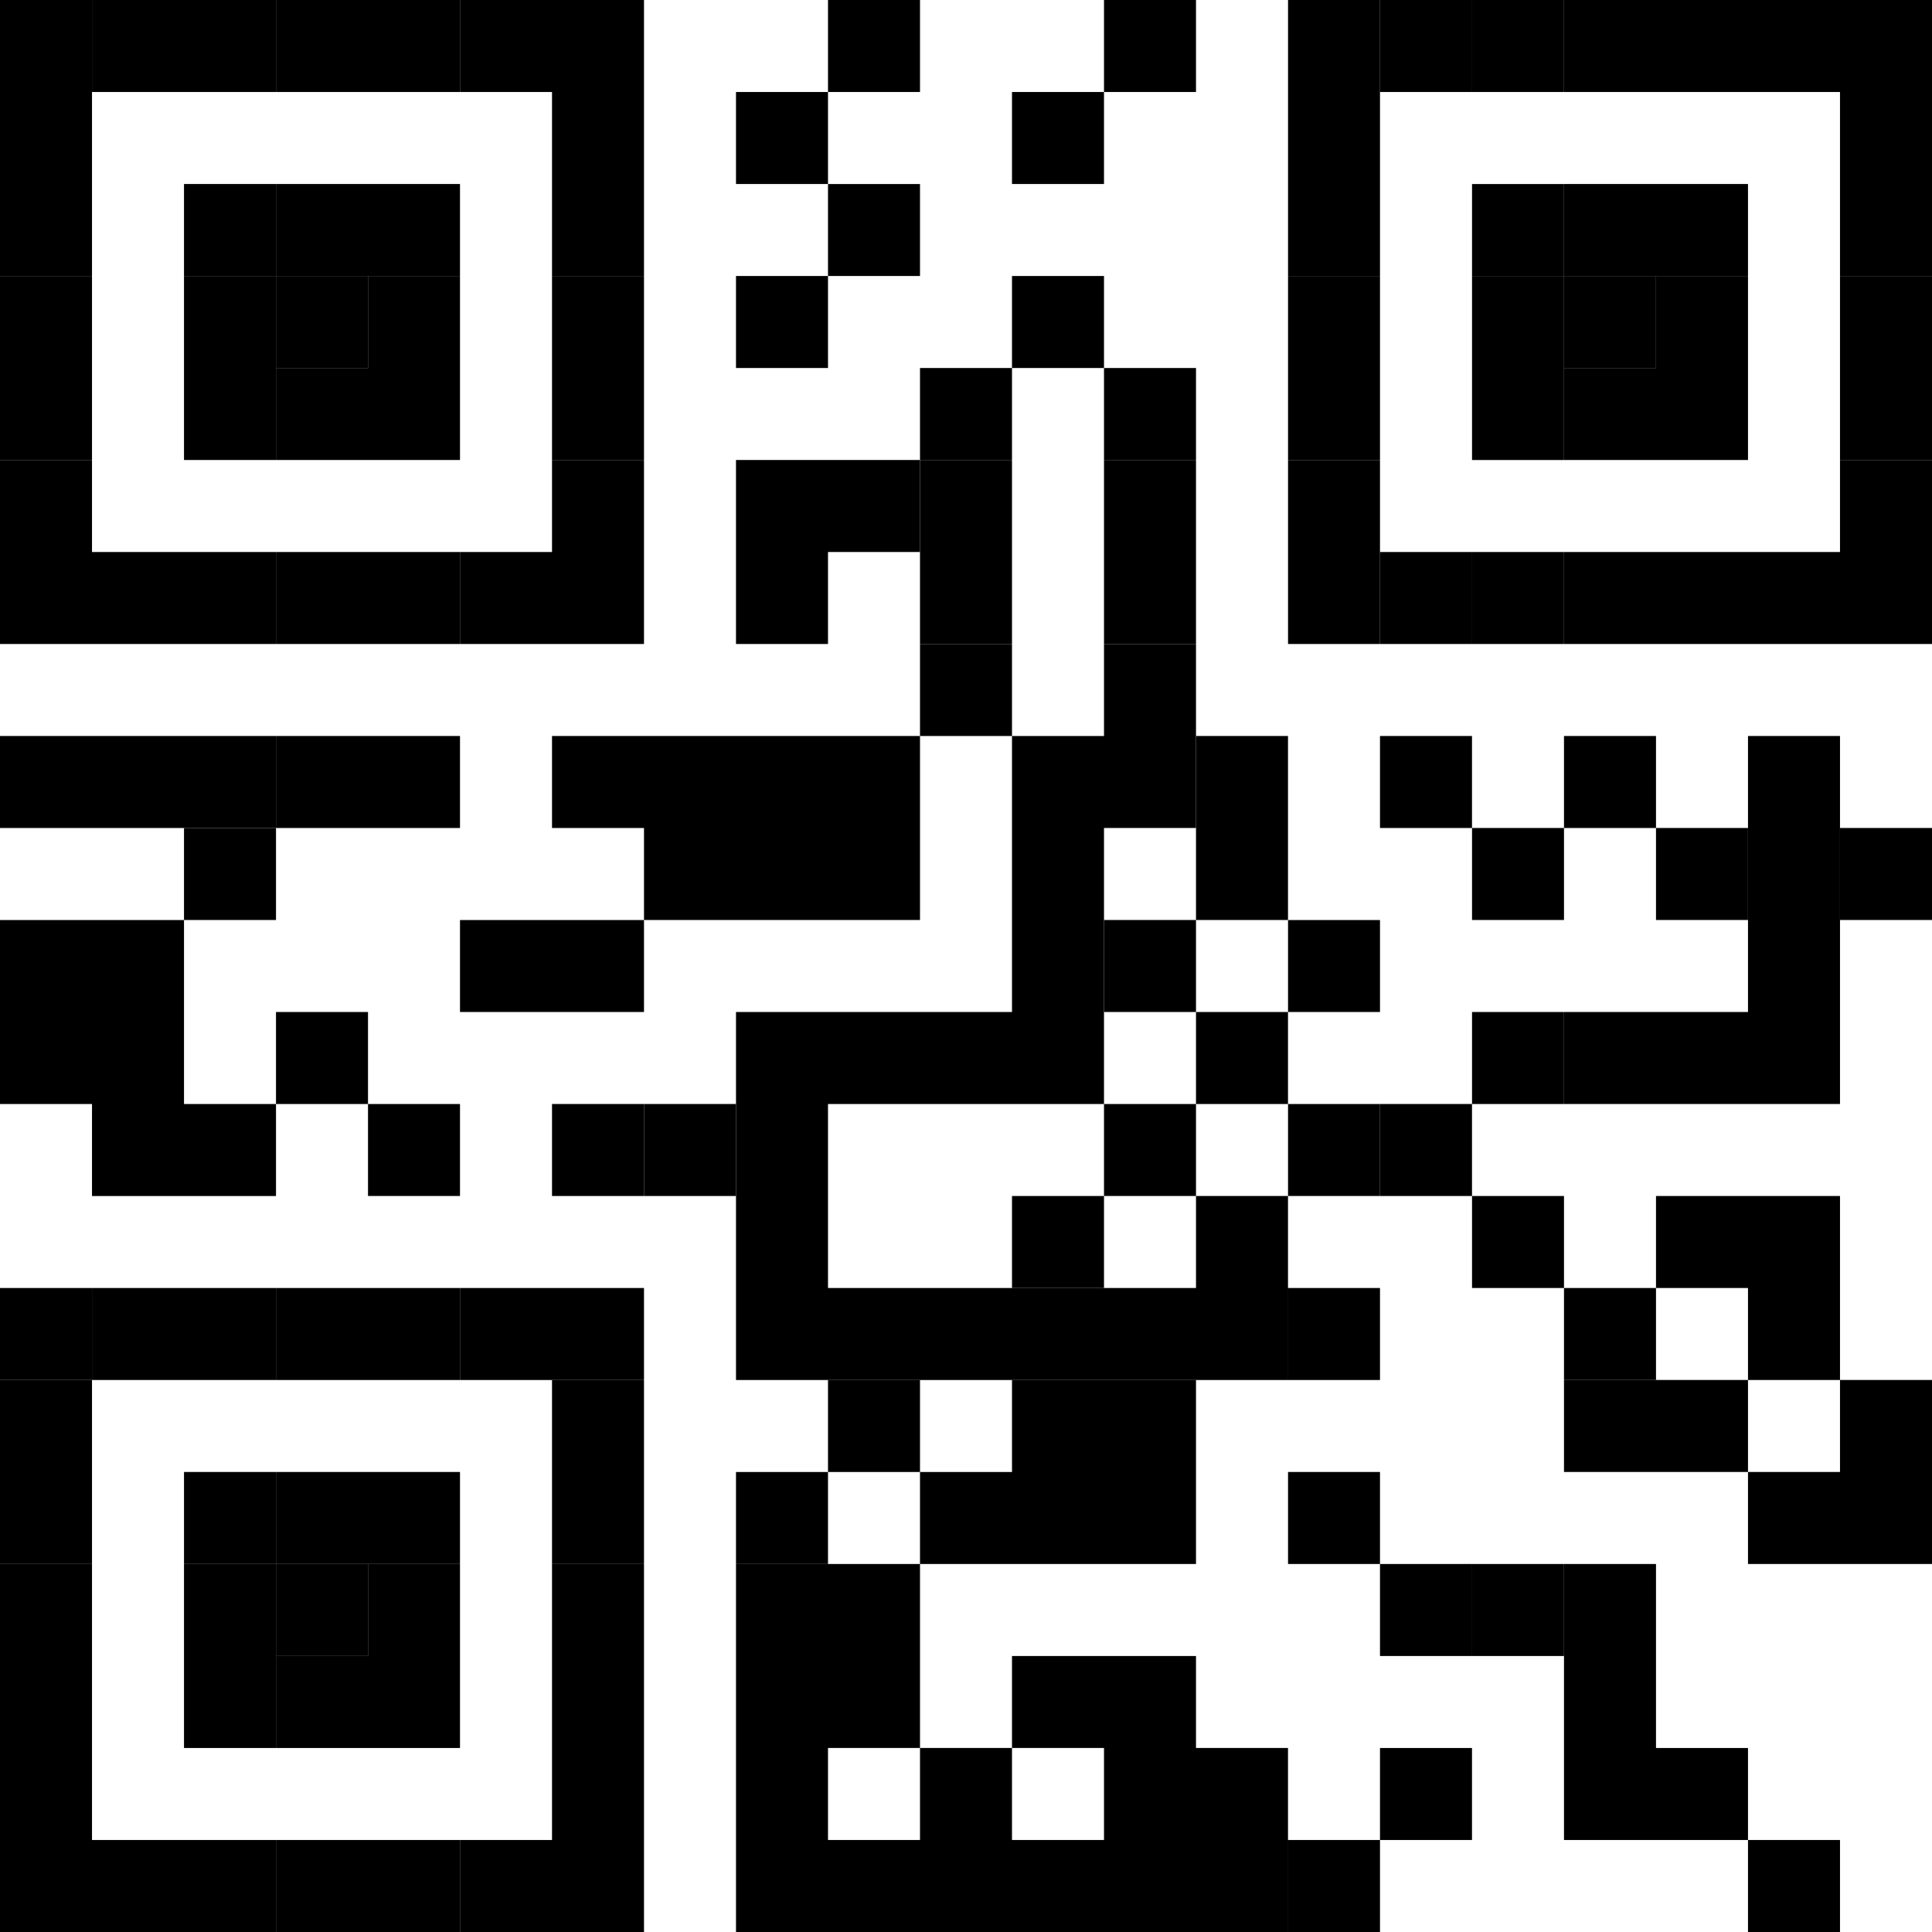
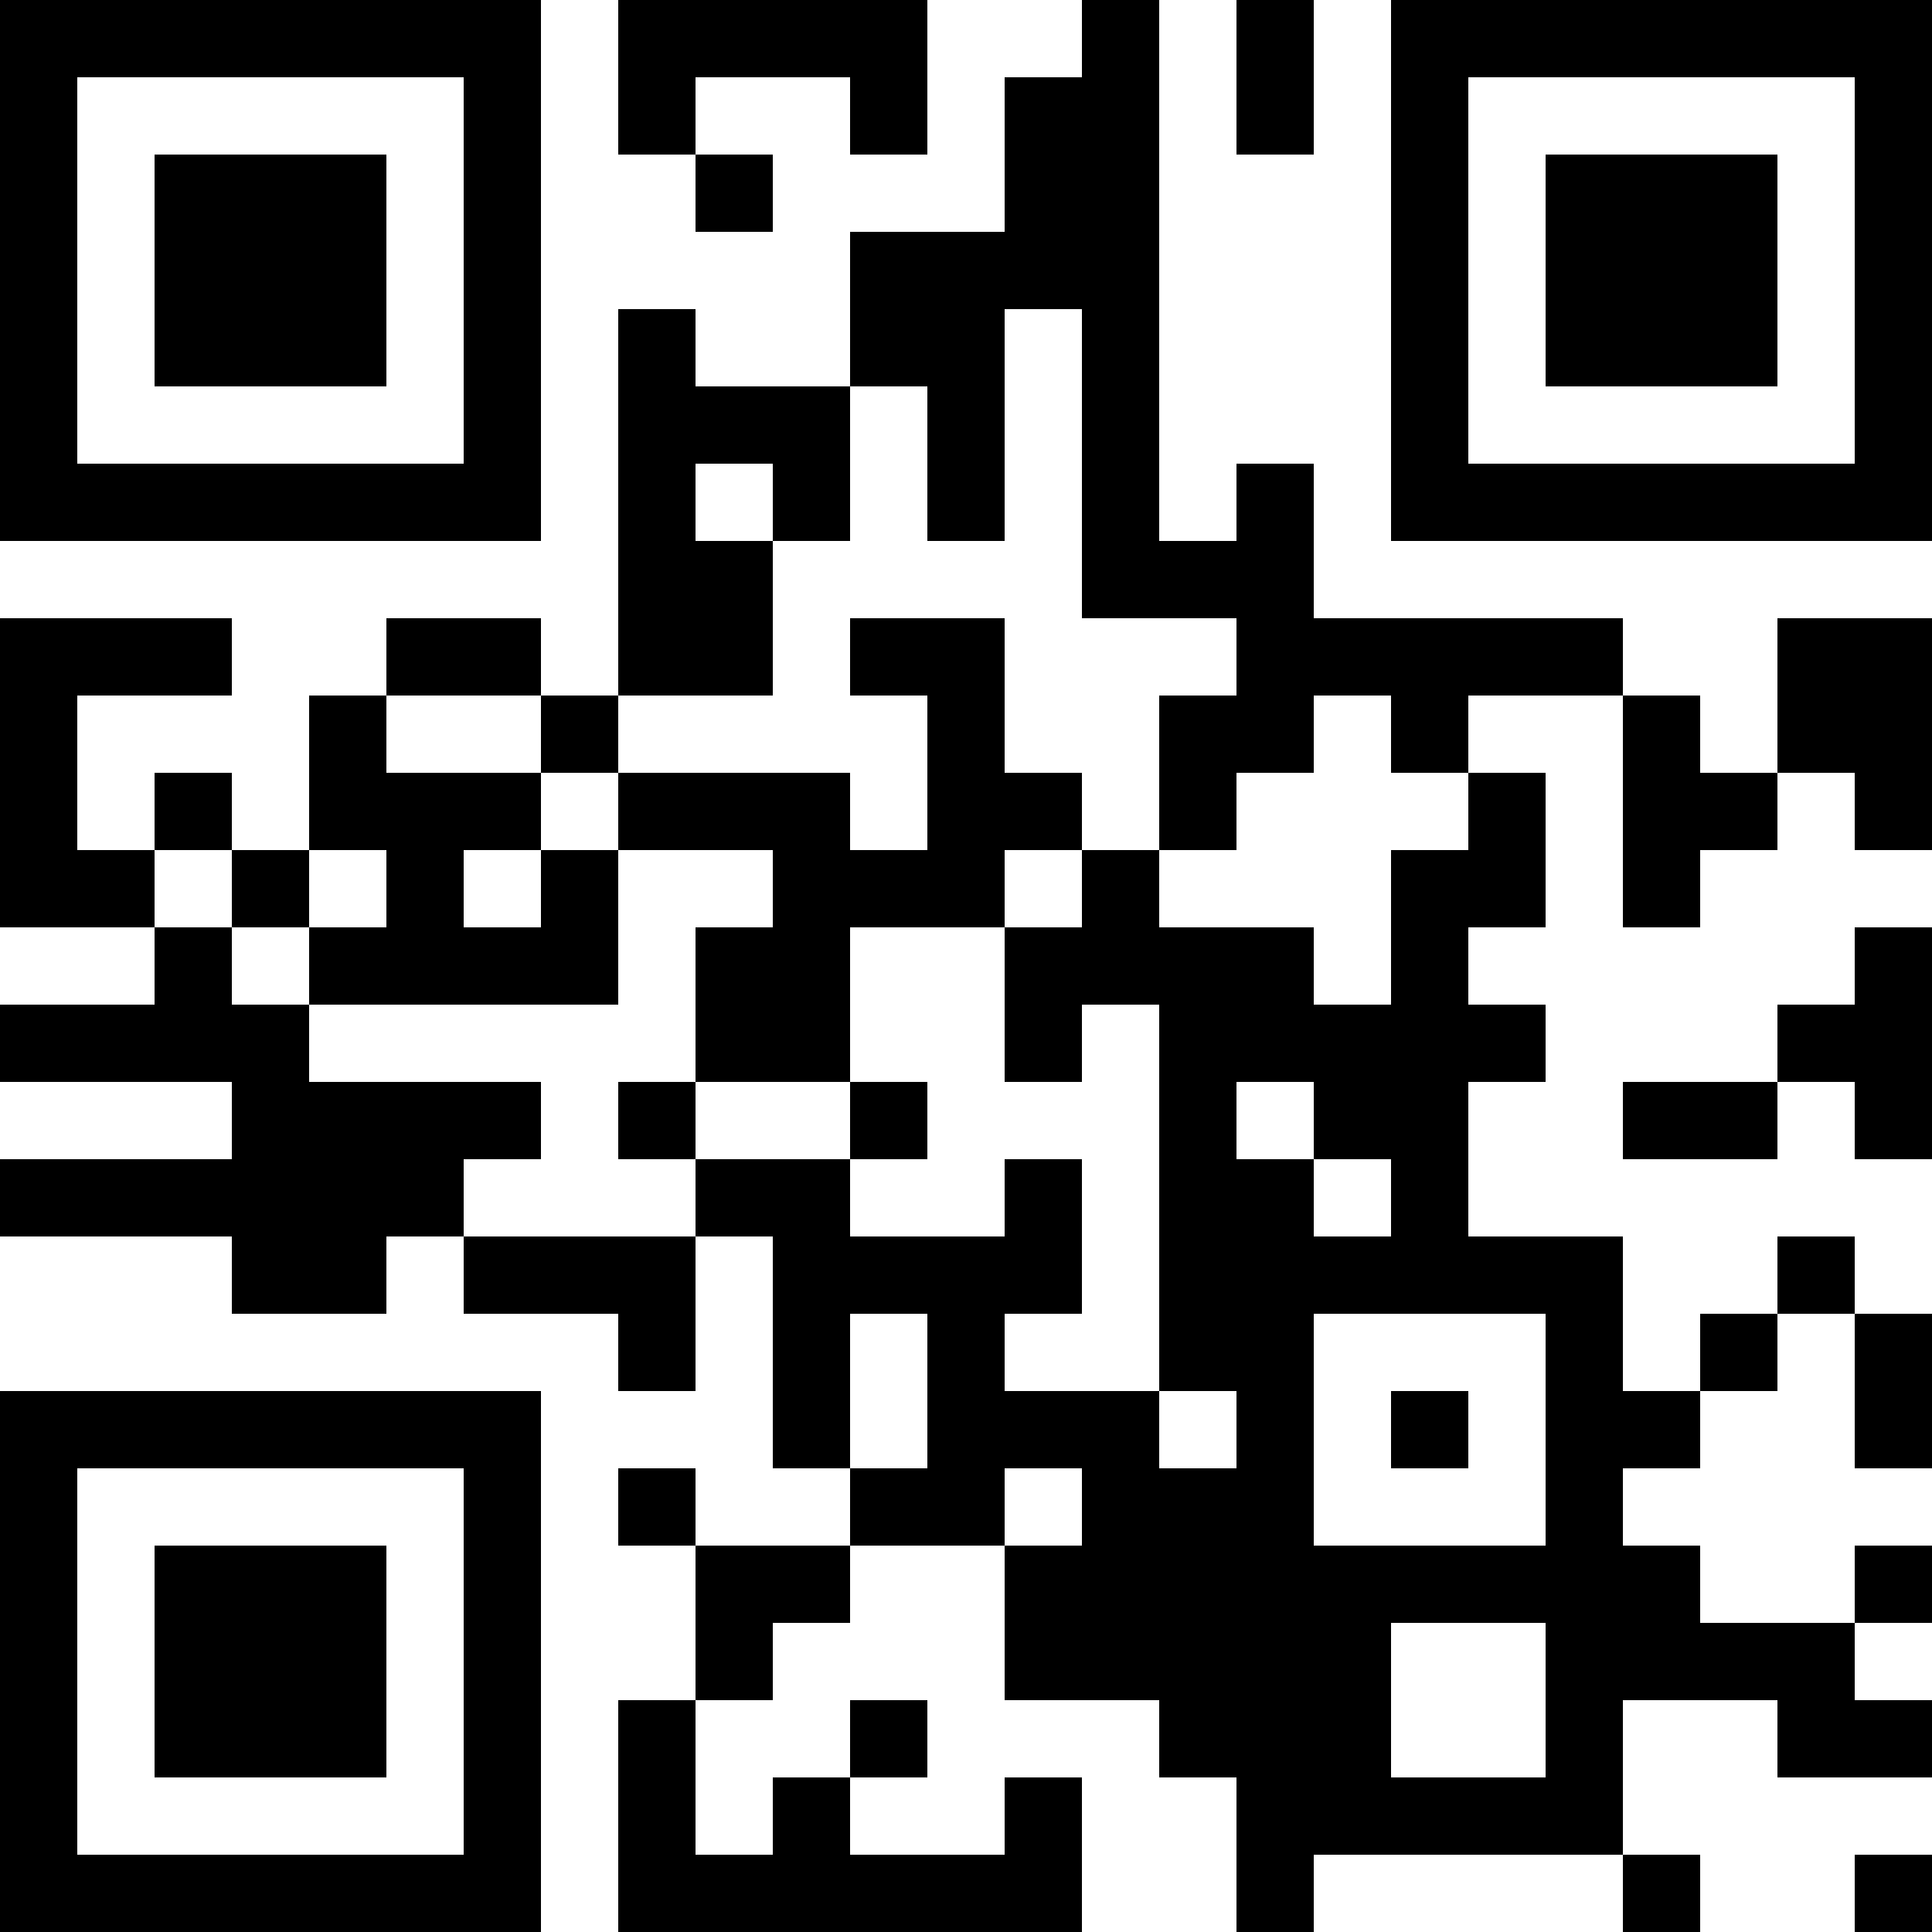
- <svg xmlns="http://www.w3.org/2000/svg" width="250" height="250">
-   <path d="M0 0h11.905v11.905H0V0zm0 11.905h11.905V23.81H0V11.905zM0 23.81h11.905v11.904H0V23.81z" />
-   <path d="M0 35.714h11.905V47.62H0V35.713zM0 47.62h11.905v11.904H0V47.62z" />
-   <path d="M0 59.524h11.905V71.43H0V59.523zM0 71.43h11.905v11.903H0V71.43zm11.905 0H23.81v11.903H11.905V71.43zm11.905 0h11.904v11.903H23.81V71.43z" />
-   <path d="M35.714 71.43H47.62v11.903H35.713V71.43zm11.906 0h11.904v11.903H47.62V71.43z" />
-   <path d="M59.524 71.43H71.43v11.903H59.523V71.43zm11.906 0h11.903v11.903H71.43V71.43zm0-11.906h11.903V71.43H71.43V59.523z" />
-   <path d="M71.43 47.62h11.903v11.904H71.43V47.62zm0-11.906h11.903V47.62H71.43V35.713z" />
-   <path d="M71.43 23.81h11.903v11.904H71.43V23.81zm0-11.905h11.903V23.81H71.43V11.905zM71.43 0h11.903v11.905H71.43V0zM59.524 0H71.43v11.905H59.523V0z" />
-   <path d="M47.62 0h11.904v11.905H47.62V0zM35.714 0H47.62v11.905H35.713V0z" />
-   <path d="M23.81 0h11.904v11.905H23.81V0zM11.905 0H23.81v11.905H11.905V0zm95.238 0h11.905v11.905h-11.905V0zm35.714 0h11.905v11.905h-11.905V0zm23.81 0h11.904v11.905h-11.9V0zm0 11.905h11.904V23.81h-11.9V11.905zm0 11.905h11.904v11.904h-11.9V23.81z" />
-   <path d="M166.667 35.714h11.904V47.62h-11.9V35.713zm0 11.906h11.904v11.904h-11.9V47.62z" />
-   <path d="M166.667 59.524h11.904V71.43h-11.9V59.523zm0 11.906h11.904v11.903h-11.9V71.43z" />
-   <path d="M178.57 71.43h11.906v11.903H178.57V71.43zm11.906 0h11.905v11.903h-11.9V71.43z" />
-   <path d="M202.38 71.43h11.906v11.903H202.38V71.43zm11.906 0h11.904v11.903h-11.904V71.43zm11.904 0h11.905v11.903H226.19V71.43zm11.905 0H250v11.903h-11.905V71.43zm0-11.906H250V71.43h-11.905V59.523z" />
-   <path d="M238.095 47.62H250v11.904h-11.905V47.62zm0-11.906H250V47.62h-11.905V35.713z" />
-   <path d="M238.095 23.81H250v11.904h-11.905V23.81zm0-11.905H250V23.81h-11.905V11.905zm0-11.905H250v11.905h-11.905V0zM226.19 0h11.905v11.905H226.19V0zm-11.904 0h11.904v11.905h-11.904V0zM202.38 0h11.906v11.905H202.38V0z" />
-   <path d="M190.476 0h11.905v11.905h-11.9V0zM178.57 0h11.906v11.905H178.57V0zM95.238 11.905h11.905V23.81H95.238V11.905zm35.714 0h11.905V23.81h-11.905V11.905zM23.81 23.81h11.904v11.904H23.81V23.81z" />
-   <path d="M23.81 35.714h11.904V47.62H23.81V35.713zm0 11.906h11.904v11.904H23.81V47.62z" />
-   <path d="M35.714 47.62H47.62v11.904H35.713V47.62zm11.906 0h11.904v11.904H47.62V47.62zm0-11.906h11.904V47.62H47.62V35.713z" />
-   <path d="M47.62 23.81h11.904v11.904H47.62V23.81zm-11.906 0H47.62v11.904H35.713V23.81z" />
-   <path d="M35.714 35.714H47.62V47.62H35.713V35.713zm71.43-11.904h11.904v11.904h-11.905V23.81zm83.332 0h11.905v11.904h-11.9V23.81z" />
-   <path d="M190.476 35.714h11.905V47.62h-11.9V35.713zm0 11.906h11.905v11.904h-11.9V47.62z" />
-   <path d="M202.38 47.62h11.906v11.904H202.38V47.62zm11.906 0h11.904v11.904h-11.904V47.62zm0-11.906h11.904V47.62h-11.904V35.713z" />
-   <path d="M214.286 23.81h11.904v11.904h-11.904V23.81zm-11.906 0h11.906v11.904H202.38V23.81z" />
-   <path d="M202.38 35.714h11.906V47.62H202.38V35.713zm-107.142 0h11.905V47.62H95.238V35.713zm35.714 0h11.905V47.62h-11.905V35.713zM119.048 47.62h11.904v11.904h-11.904V47.62z" />
-   <path d="M119.048 59.524h11.904V71.43h-11.904V59.523zm0 11.906h11.904v11.903h-11.904V71.43z" />
-   <path d="M119.048 83.333h11.904v11.905h-11.904V83.333zm-11.905-23.81h11.905V71.43h-11.905V59.523zm-11.905 0h11.905V71.43H95.238V59.523zm0 11.907h11.905v11.903H95.238V71.43zm47.62-23.81h11.904v11.904h-11.905V47.62z" />
-   <path d="M142.857 59.524h11.905V71.43h-11.905V59.523zm0 11.906h11.905v11.903h-11.905V71.43z" />
-   <path d="M142.857 83.333h11.905v11.905h-11.905V83.333zm0 11.905h11.905v11.905h-11.905V95.238zm-11.905 0h11.905v11.905h-11.905V95.238zm0 11.905h11.905v11.905h-11.905v-11.905zm0 11.905h11.905v11.904h-11.905v-11.904zm0 11.904h11.905v11.905h-11.905v-11.905zm-11.904 0h11.904v11.905h-11.904v-11.905zm-11.905 0h11.905v11.905h-11.905v-11.905zm-11.905 0h11.905v11.905H95.238v-11.905zm0 11.905h11.905v11.905H95.238v-11.905zm0 11.905h11.905v11.905H95.238v-11.905zm0 11.905h11.905v11.904H95.238v-11.9zm11.905 0h11.905v11.904h-11.905v-11.9zm11.905 0h11.904v11.904h-11.904v-11.9zm11.904 0h11.905v11.904h-11.905v-11.9zm11.905 0h11.905v11.904h-11.905v-11.9zm11.905 0h11.905v11.904h-11.905v-11.9zm11.905 0h11.904v11.904h-11.9v-11.9zm-11.905-11.905h11.905v11.905h-11.905v-11.905z" />
-   <path d="M142.857 178.57h11.905v11.906h-11.905V178.57zm0 11.906h11.905v11.905h-11.905v-11.9zm-11.905 0h11.905v11.905h-11.905v-11.9zm-11.904 0h11.904v11.905h-11.904v-11.9zm11.904-11.906h11.905v11.906h-11.905V178.57zm0-23.808h11.905v11.905h-11.905v-11.905zm-23.81 23.808h11.906v11.906h-11.905V178.57zm-23.81-35.713H95.24v11.905H83.333v-11.905z" />
-   <path d="M71.43 142.857h11.903v11.905H71.43v-11.905zm71.427-23.81h11.905v11.905h-11.905v-11.904zm11.905-23.81h11.905v11.906h-11.905V95.238zm0 11.906h11.905v11.905h-11.905v-11.905zM0 95.238h11.905v11.905H0V95.238zm11.905 0H23.81v11.905H11.905V95.238zm11.905 0h11.904v11.905H23.81V95.238z" />
-   <path d="M35.714 95.238H47.62v11.905H35.713V95.238zm11.906 0h11.904v11.905H47.62V95.238zm-23.81 11.905h11.904v11.905H23.81v-11.905zm47.62-11.905h11.903v11.905H71.43V95.238zm11.903 0h11.905v11.905H83.333V95.238zm11.905 0h11.905v11.905H95.238V95.238zm11.905 0h11.905v11.905h-11.905V95.238zm0 11.905h11.905v11.905h-11.905v-11.905zm-11.905 0h11.905v11.905H95.238v-11.905zm-11.905 0h11.905v11.905H83.333v-11.905zm95.237-11.905h11.906v11.905H178.57V95.238zm23.81 0h11.906v11.905H202.38V95.238zm23.81 0h11.905v11.905H226.19V95.238zm0 11.905h11.905v11.905H226.19v-11.905zm0 11.905h11.905v11.904H226.19v-11.904zm0 11.904h11.905v11.905H226.19v-11.905zm-11.904 0h11.904v11.905h-11.904v-11.905zm-11.906 0h11.906v11.905H202.38v-11.905z" />
-   <path d="M190.476 130.952h11.905v11.905h-11.9v-11.905zm23.81-23.81h11.904v11.906h-11.904v-11.905zm23.81 0H250v11.906h-11.905v-11.905zm-47.62 0h11.905v11.906h-11.9v-11.905zM0 119.05h11.905v11.904H0V119.05zm0 11.904h11.905v11.905H0v-11.91zm11.905 0H23.81v11.905H11.905v-11.91zm0-11.904H23.81v11.904H11.905V119.05zm0 23.81H23.81v11.904H11.905V142.86zm11.905 0h11.904v11.904H23.81V142.86zm35.714-23.81H71.43v11.904H59.523V119.05zm11.906 0h11.903v11.904H71.43V119.05zm95.237 0h11.904v11.904h-11.9V119.05zM35.714 130.952H47.62v11.905H35.713v-11.905zm119.048 0h11.905v11.905h-11.905v-11.905zM47.62 142.857h11.904v11.905H47.62v-11.905zm95.237 0h11.905v11.905h-11.905v-11.905zm23.81 0h11.904v11.905h-11.9v-11.905z" />
-   <path d="M178.57 142.857h11.906v11.905H178.57v-11.905zm11.906 11.905h11.905v11.905h-11.9v-11.905zm23.81 0h11.904v11.905h-11.904v-11.905zm11.904 0h11.905v11.905H226.19v-11.905zm0 11.905h11.905v11.904H226.19v-11.9zm-226.19 0h11.905v11.904H0v-11.9z" />
-   <path d="M0 178.57h11.905v11.906H0V178.57zm0 11.906h11.905v11.905H0v-11.9z" />
-   <path d="M0 202.38h11.905v11.906H0V202.38zm0 11.906h11.905v11.904H0v-11.904zm0 11.904h11.905v11.905H0V226.19zm0 11.905h11.905V250H0v-11.905zm11.905 0H23.81V250H11.905v-11.905zm11.905 0h11.904V250H23.81v-11.905z" />
-   <path d="M35.714 238.095H47.62V250H35.713v-11.905zm11.906 0h11.904V250H47.62v-11.905z" />
-   <path d="M59.524 238.095H71.43V250H59.523v-11.905zm11.906 0h11.903V250H71.43v-11.905zm0-11.905h11.903v11.905H71.43V226.19zm0-11.904h11.903v11.904H71.43v-11.904zm0-11.906h11.903v11.906H71.43V202.38z" />
-   <path d="M71.43 190.476h11.903v11.905H71.43v-11.9zm0-11.906h11.903v11.906H71.43V178.57z" />
-   <path d="M71.43 166.667h11.903v11.904H71.43v-11.9zm-11.906 0H71.43v11.904H59.523v-11.9z" />
-   <path d="M47.62 166.667h11.904v11.904H47.62v-11.9zm-11.906 0H47.62v11.904H35.713v-11.9z" />
-   <path d="M23.81 166.667h11.904v11.904H23.81v-11.9zm-11.905 0H23.81v11.904H11.905v-11.9zm190.475 0h11.906v11.904H202.38v-11.9z" />
-   <path d="M202.38 178.57h11.906v11.906H202.38V178.57zm11.906 0h11.904v11.906h-11.904V178.57zm23.81 0H250v11.906h-11.905V178.57zm0 11.906H250v11.905h-11.905v-11.9zm-11.906 0h11.905v11.905H226.19v-11.9zm-202.38 0h11.904v11.905H23.81v-11.9z" />
-   <path d="M23.81 202.38h11.904v11.906H23.81V202.38zm0 11.906h11.904v11.904H23.81v-11.904z" />
-   <path d="M35.714 214.286H47.62v11.904H35.713v-11.904zm11.906 0h11.904v11.904H47.62v-11.904zm0-11.906h11.904v11.906H47.62V202.38z" />
-   <path d="M47.62 190.476h11.904v11.905H47.62v-11.9zm-11.906 0H47.62v11.905H35.713v-11.9z" />
-   <path d="M35.714 202.38H47.62v11.906H35.713V202.38zm59.524-11.904h11.905v11.905H95.238v-11.9z" />
-   <path d="M95.238 202.38h11.905v11.906H95.238V202.38zm0 11.906h11.905v11.904H95.238v-11.904zm0 11.904h11.905v11.905H95.238V226.19zm0 11.905h11.905V250H95.238v-11.905zm11.905 0h11.905V250h-11.905v-11.905zm11.905 0h11.904V250h-11.904v-11.905zm11.904 0h11.905V250h-11.905v-11.905zm11.905 0h11.905V250h-11.905v-11.905zm11.905 0h11.905V250h-11.905v-11.905zm11.905 0h11.904V250h-11.9v-11.905zm-11.905-11.905h11.905v11.905h-11.905V226.19zm-11.905 0h11.905v11.905h-11.905V226.19zm0-11.904h11.905v11.904h-11.905v-11.904zm-11.905 0h11.905v11.904h-11.905v-11.904zm-11.904 11.904h11.904v11.905h-11.904V226.19zm-11.905-11.904h11.905v11.904h-11.905v-11.904zm0-11.906h11.905v11.906h-11.905V202.38zm59.524-11.904h11.904v11.905h-11.9v-11.9z" />
-   <path d="M178.57 202.38h11.906v11.906H178.57V202.38zm11.906 0h11.905v11.906h-11.9V202.38z" />
-   <path d="M202.38 202.38h11.906v11.906H202.38V202.38zm0 11.906h11.906v11.904H202.38v-11.904zm0 11.904h11.906v11.905H202.38V226.19zm11.906 0h11.904v11.905h-11.904V226.19zm-35.716 0h11.906v11.905H178.57V226.19zm47.62 11.905h11.905V250H226.19v-11.905z" />
+ <svg xmlns="http://www.w3.org/2000/svg" viewBox="-141 297 200 200">
+   <path d="M-141 297h8v8h-8zm0 8h8v8h-8zm0 8h8v8h-8zm0 8h8v8h-8zm0 8h8v8h-8zm0 8h8v8h-8zm0 8h8v8h-8zm0 16h8v8h-8zm0 8h8v8h-8zm0 8h8v8h-8zm0 8h8v8h-8zm0 16h8v8h-8zm0 16h8v8h-8zm0 24h8v8h-8zm0 8h8v8h-8zm0 8h8v8h-8zm0 8h8v8h-8zm0 8h8v8h-8zm0 8h8v8h-8zm0 8h8v8h-8zm8-192h8v8h-8zm0 48h8v8h-8zm0 16h8v8h-8zm0 24h8v8h-8zm0 16h8v8h-8zm0 16h8v8h-8zm0 24h8v8h-8zm0 48h8v8h-8zm8-192h8v8h-8zm0 16h8v8h-8zm0 8h8v8h-8zm0 8h8v8h-8zm0 16h8v8h-8zm0 16h8v8h-8zm0 16h8v8h-8zm0 16h8v8h-8zm0 8h8v8h-8zm0 16h8v8h-8zm0 24h8v8h-8zm0 16h8v8h-8zm0 8h8v8h-8zm0 8h8v8h-8zm0 16h8v8h-8zm8-192h8v8h-8zm0 16h8v8h-8zm0 8h8v8h-8zm0 8h8v8h-8zm0 16h8v8h-8zm0 40h8v8h-8zm0 16h8v8h-8zm0 8h8v8h-8zm0 8h8v8h-8zm0 8h8v8h-8zm0 16h8v8h-8zm0 16h8v8h-8zm0 8h8v8h-8zm0 8h8v8h-8zm0 16h8v8h-8zm8-192h8v8h-8zm0 16h8v8h-8zm0 8h8v8h-8zm0 8h8v8h-8zm0 16h8v8h-8zm0 24h8v8h-8zm0 8h8v8h-8zm0 16h8v8h-8zm0 16h8v8h-8zm0 8h8v8h-8zm0 8h8v8h-8zm0 16h8v8h-8zm0 16h8v8h-8zm0 8h8v8h-8zm0 8h8v8h-8zm0 16h8v8h-8zm8-192h8v8h-8zm0 48h8v8h-8zm0 16h8v8h-8zm0 16h8v8h-8zm0 8h8v8h-8zm0 8h8v8h-8zm0 16h8v8h-8zm0 8h8v8h-8zm0 24h8v8h-8zm0 48h8v8h-8zm8-192h8v8h-8zm0 8h8v8h-8zm0 8h8v8h-8zm0 8h8v8h-8zm0 8h8v8h-8zm0 8h8v8h-8zm0 8h8v8h-8zm0 16h8v8h-8zm0 16h8v8h-8zm0 16h8v8h-8zm0 16h8v8h-8zm0 16h8v8h-8zm0 16h8v8h-8zm0 8h8v8h-8zm0 8h8v8h-8zm0 8h8v8h-8zm0 8h8v8h-8zm0 8h8v8h-8zm0 8h8v8h-8zm8-120h8v8h-8zm0 16h8v8h-8zm0 8h8v8h-8zm0 32h8v8h-8zm8-128h8v8h-8zm0 8h8v8h-8zm0 24h8v8h-8zm0 8h8v8h-8zm0 8h8v8h-8zm0 8h8v8h-8zm0 8h8v8h-8zm0 16h8v8h-8zm0 32h8v8h-8zm0 16h8v8h-8zm0 8h8v8h-8zm0 16h8v8h-8zm0 24h8v8h-8zm0 8h8v8h-8zm0 8h8v8h-8zm8-192h8v8h-8zm0 16h8v8h-8zm0 24h8v8h-8zm0 16h8v8h-8zm0 8h8v8h-8zm0 16h8v8h-8zm0 16h8v8h-8zm0 8h8v8h-8zm0 16h8v8h-8zm0 40h8v8h-8zm0 8h8v8h-8zm0 24h8v8h-8zm8-192h8v8h-8zm0 40h8v8h-8zm0 8h8v8h-8zm0 32h8v8h-8zm0 8h8v8h-8zm0 8h8v8h-8zm0 8h8v8h-8zm0 16h8v8h-8zm0 8h8v8h-8zm0 8h8v8h-8zm0 8h8v8h-8zm0 16h8v8h-8zm0 24h8v8h-8zm0 8h8v8h-8zm8-192h8v8h-8zm0 8h8v8h-8zm0 16h8v8h-8zm0 8h8v8h-8zm0 32h8v8h-8zm0 24h8v8h-8zm0 24h8v8h-8zm0 16h8v8h-8zm0 24h8v8h-8zm0 24h8v8h-8zm0 16h8v8h-8zm8-168h8v8h-8zm0 8h8v8h-8zm0 8h8v8h-8zm0 8h8v8h-8zm0 16h8v8h-8zm0 8h8v8h-8zm0 8h8v8h-8zm0 8h8v8h-8zm0 40h8v8h-8zm0 8h8v8h-8zm0 8h8v8h-8zm0 8h8v8h-8zm0 40h8v8h-8zm8-184h8v8h-8zm0 8h8v8h-8zm0 8h8v8h-8zm0 56h8v8h-8zm0 16h8v8h-8zm0 8h8v8h-8zm0 16h8v8h-8zm0 8h8v8h-8zm0 16h8v8h-8zm0 16h8v8h-8zm0 8h8v8h-8zm0 16h8v8h-8zm0 8h8v8h-8zm8-192h8v8h-8zm0 8h8v8h-8zm0 8h8v8h-8zm0 8h8v8h-8zm0 8h8v8h-8zm0 8h8v8h-8zm0 8h8v8h-8zm0 8h8v8h-8zm0 32h8v8h-8zm0 8h8v8h-8zm0 48h8v8h-8zm0 8h8v8h-8zm0 8h8v8h-8zm0 8h8v8h-8zm8-112h8v8h-8zm0 16h8v8h-8zm0 8h8v8h-8zm0 16h8v8h-8zm0 8h8v8h-8zm0 8h8v8h-8zm0 8h8v8h-8zm0 8h8v8h-8zm0 8h8v8h-8zm0 16h8v8h-8zm0 8h8v8h-8zm0 8h8v8h-8zm0 8h8v8h-8zm8-176h8v8h-8zm0 8h8v8h-8zm0 40h8v8h-8zm0 8h8v8h-8zm0 8h8v8h-8zm0 8h8v8h-8zm0 24h8v8h-8zm0 8h8v8h-8zm0 16h8v8h-8zm0 8h8v8h-8zm0 8h8v8h-8zm0 8h8v8h-8zm0 8h8v8h-8zm0 8h8v8h-8zm0 8h8v8h-8zm0 8h8v8h-8zm0 8h8v8h-8zm0 8h8v8h-8zm8-128h8v8h-8zm0 40h8v8h-8zm0 8h8v8h-8zm0 16h8v8h-8zm0 32h8v8h-8zm0 8h8v8h-8zm0 8h8v8h-8zm0 8h8v8h-8zm8-184h8v8H3zm0 8h8v8H3zm0 8h8v8H3zm0 8h8v8H3zm0 8h8v8H3zm0 8h8v8H3zm0 8h8v8H3zm0 16h8v8H3zm0 8h8v8H3zm0 16h8v8H3zm0 8h8v8H3zm0 8h8v8H3zm0 8h8v8H3zm0 8h8v8H3zm0 8h8v8H3zm0 16h8v8H3zm0 16h8v8H3zm0 24h8v8H3zm8-184h8v8h-8zm0 48h8v8h-8zm0 16h8v8h-8zm0 16h8v8h-8zm0 8h8v8h-8zm0 16h8v8h-8zm0 24h8v8h-8zm0 32h8v8h-8zm0 24h8v8h-8zm8-184h8v8h-8zm0 16h8v8h-8zm0 8h8v8h-8zm0 8h8v8h-8zm0 16h8v8h-8zm0 16h8v8h-8zm0 64h8v8h-8zm0 8h8v8h-8zm0 8h8v8h-8zm0 8h8v8h-8zm0 8h8v8h-8zm0 8h8v8h-8zm0 8h8v8h-8zm0 8h8v8h-8zm8-184h8v8h-8zm0 16h8v8h-8zm0 8h8v8h-8zm0 8h8v8h-8zm0 16h8v8h-8zm0 24h8v8h-8zm0 8h8v8h-8zm0 8h8v8h-8zm0 24h8v8h-8zm0 32h8v8h-8zm0 16h8v8h-8zm0 8h8v8h-8zm0 24h8v8h-8zm8-192h8v8h-8zm0 16h8v8h-8zm0 8h8v8h-8zm0 8h8v8h-8zm0 16h8v8h-8zm0 32h8v8h-8zm0 32h8v8h-8zm0 24h8v8h-8zm0 32h8v8h-8zm8-168h8v8h-8zm0 48h8v8h-8zm0 16h8v8h-8zm0 8h8v8h-8zm0 32h8v8h-8zm0 24h8v8h-8zm0 40h8v8h-8zm0 8h8v8h-8zm8-176h8v8h-8zm0 8h8v8h-8zm0 8h8v8h-8zm0 8h8v8h-8zm0 8h8v8h-8zm0 8h8v8h-8zm0 8h8v8h-8zm0 16h8v8h-8zm0 8h8v8h-8zm0 8h8v8h-8zm0 16h8v8h-8zm0 8h8v8h-8zm0 8h8v8h-8zm0 24h8v8h-8zm0 8h8v8h-8zm0 16h8v8h-8zm0 16h8v8h-8zm0 16h8v8h-8z" />
</svg>
